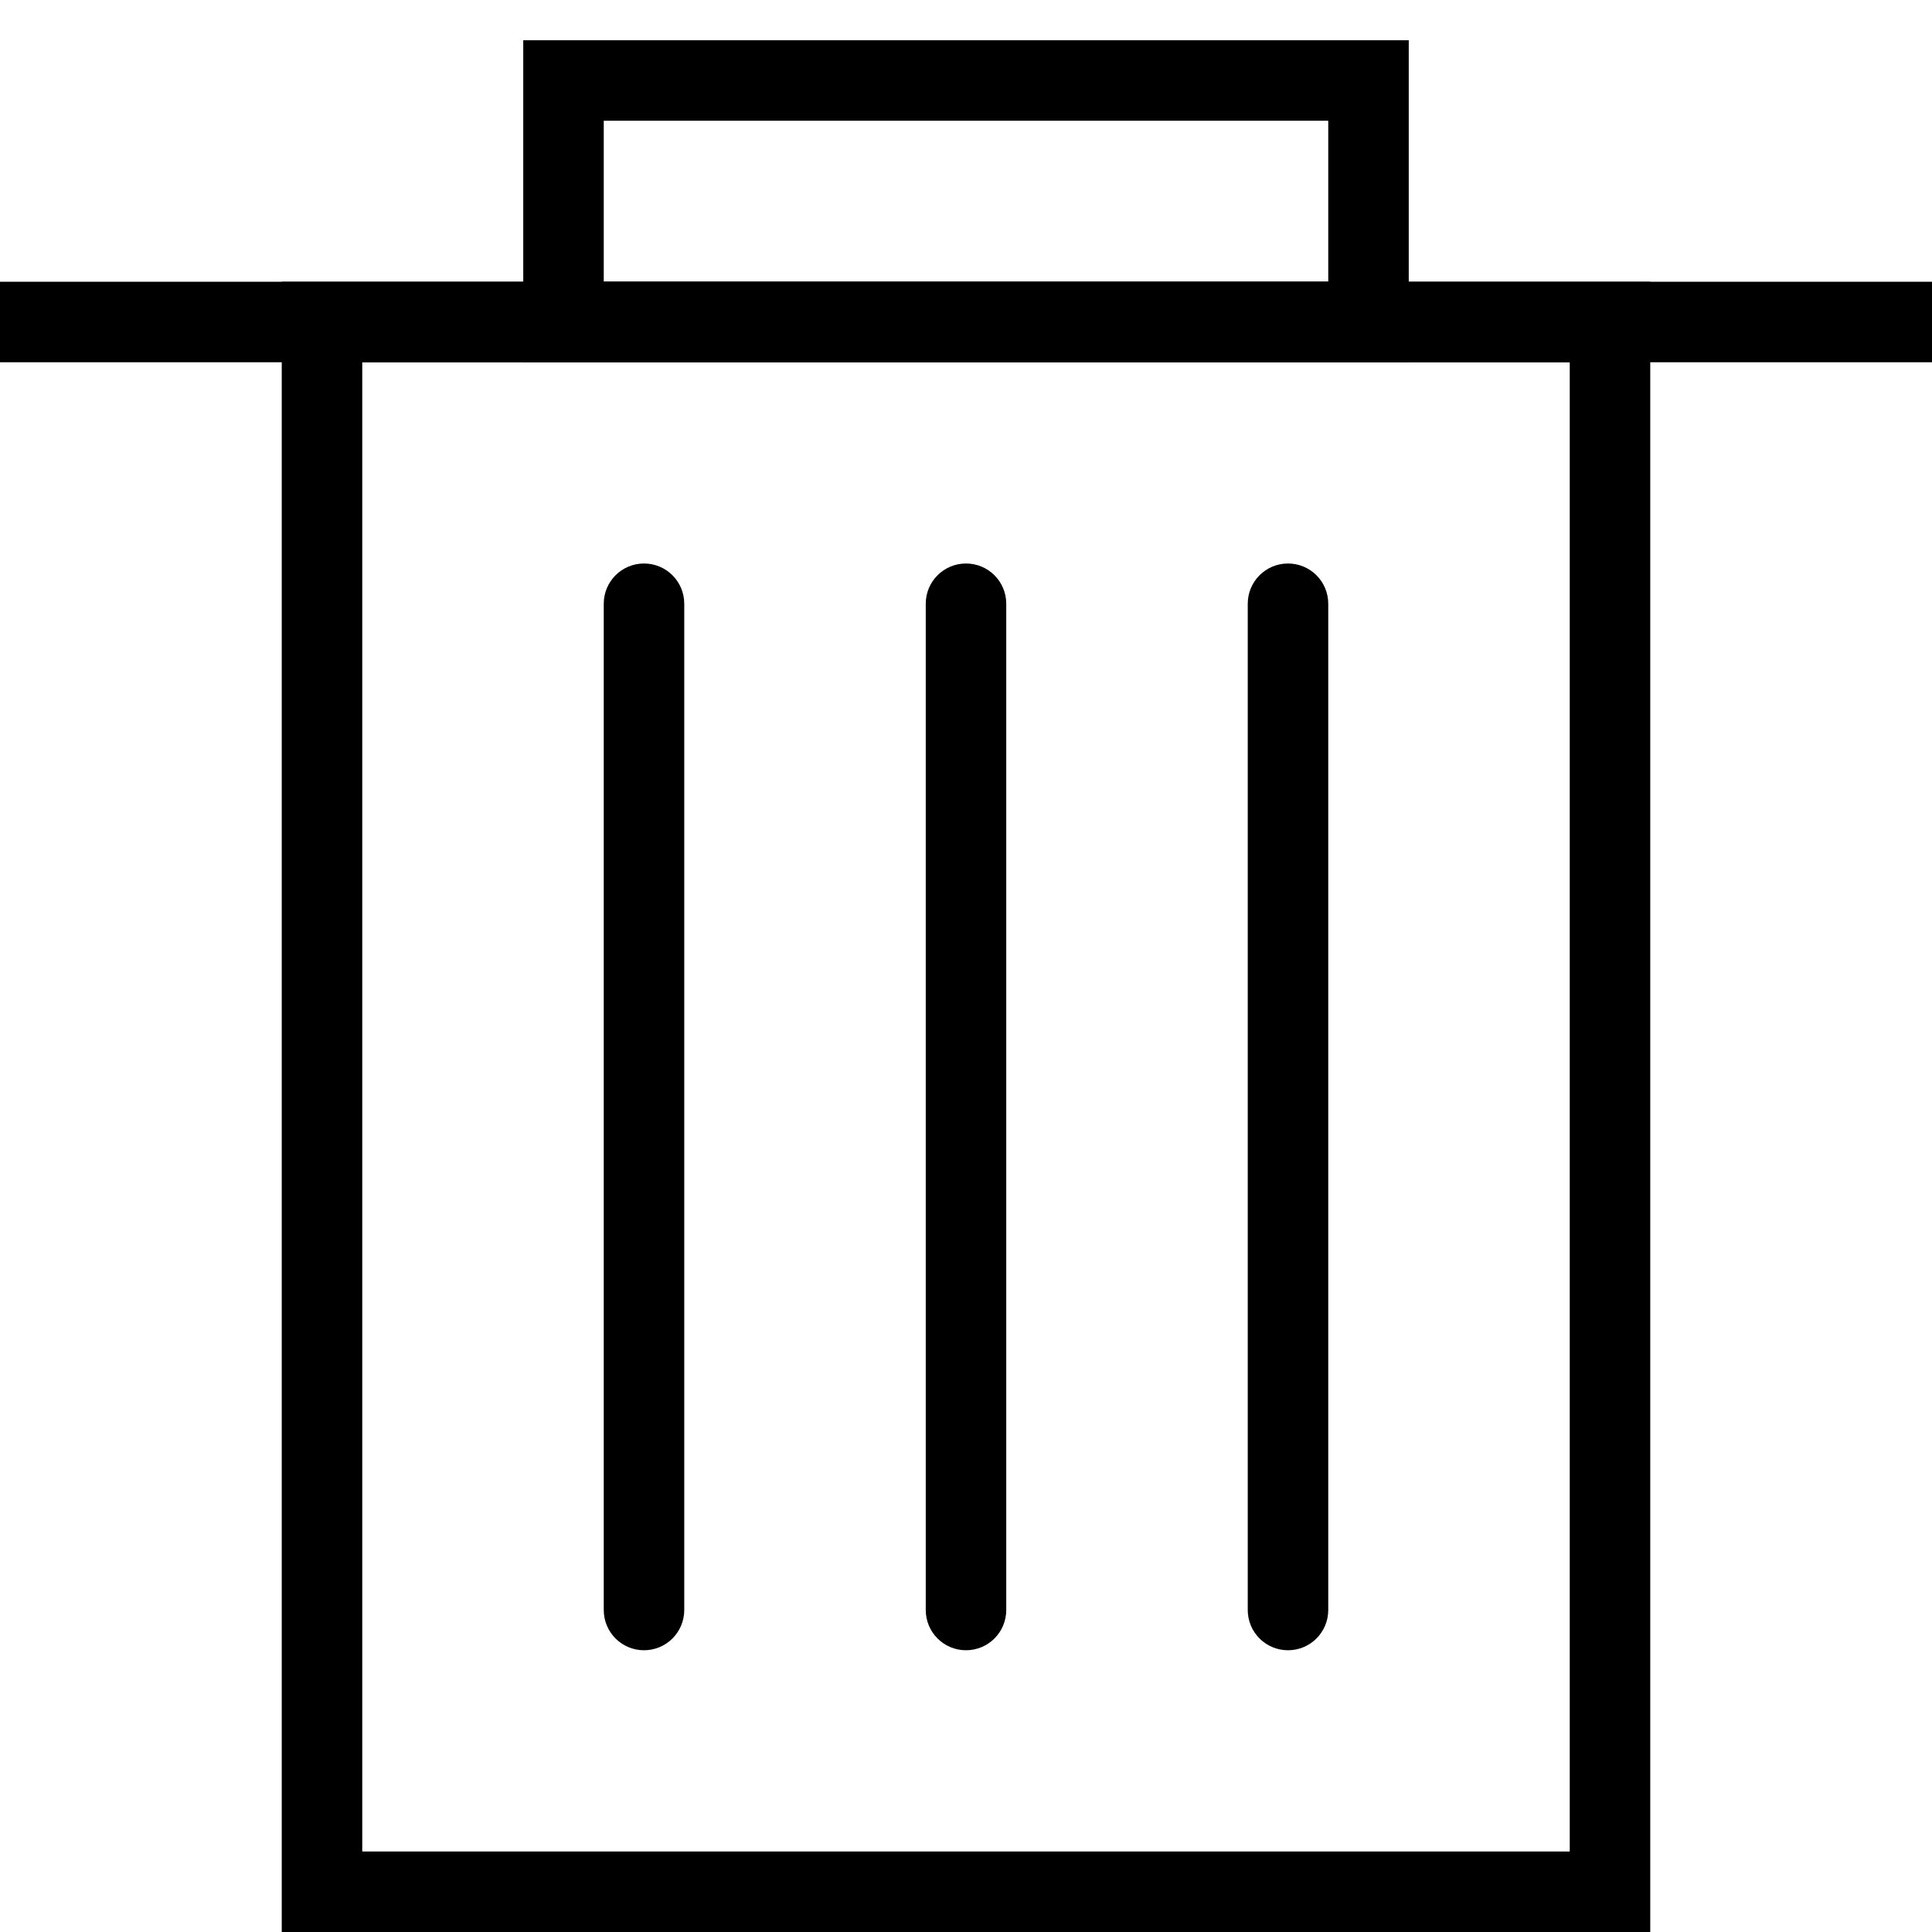
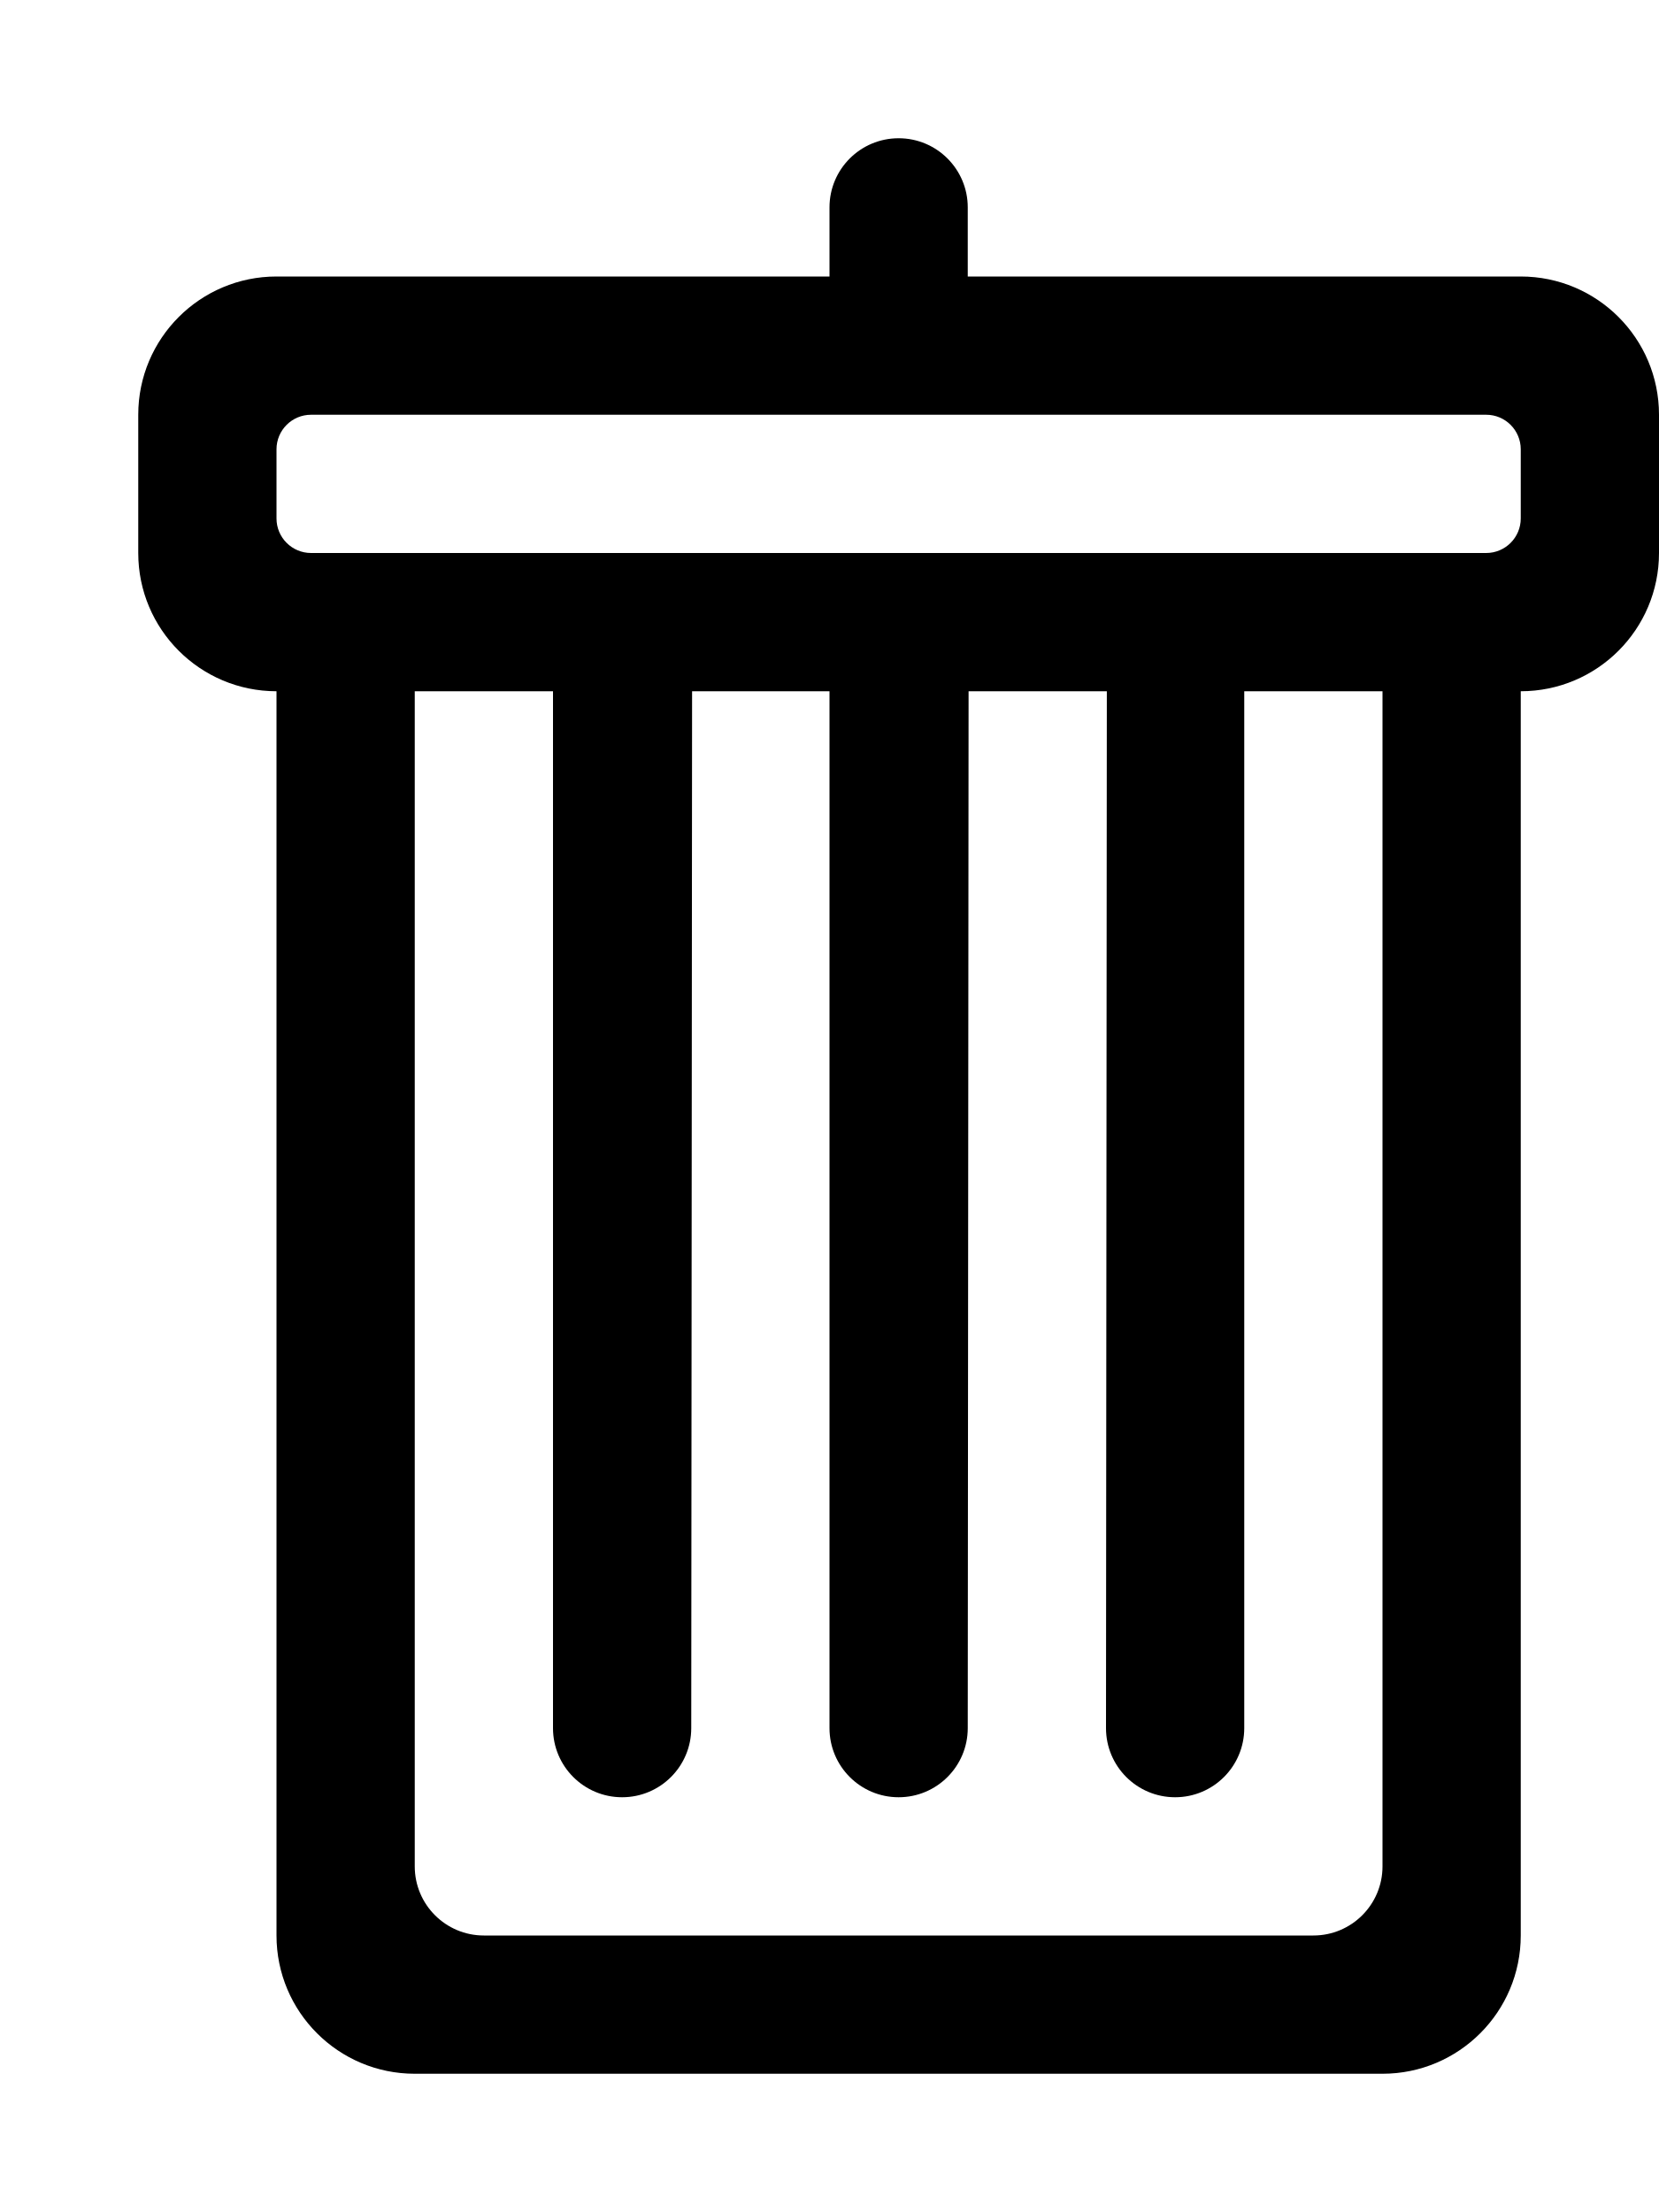
- <svg xmlns="http://www.w3.org/2000/svg" enable-background="new 0 0 48 48" height="48px" version="1.1" viewBox="0 0 48 48" width="48px" xml:space="preserve">
-   <g id="Expanded">
-     <g>
-       <g>
-         <path d="M41,48H7V7h34V48z M9,46h30V9H9V46z" />
-       </g>
-       <g>
-         <path d="M35,9H13V1h22V9z M15,7h18V3H15V7z" />
-       </g>
-       <g>
-         <path d="M16,41c-0.553,0-1-0.447-1-1V15c0-0.553,0.447-1,1-1s1,0.447,1,1v25C17,40.553,16.553,41,16,41z" />
-       </g>
-       <g>
-         <path d="M24,41c-0.553,0-1-0.447-1-1V15c0-0.553,0.447-1,1-1s1,0.447,1,1v25C25,40.553,24.553,41,24,41z" />
-       </g>
-       <g>
-         <path d="M32,41c-0.553,0-1-0.447-1-1V15c0-0.553,0.447-1,1-1s1,0.447,1,1v25C33,40.553,32.553,41,32,41z" />
-       </g>
-       <g>
-         <rect height="2" width="48" y="7" />
-       </g>
-     </g>
-   </g>
+ <svg xmlns="http://www.w3.org/2000/svg" height="1024" width="768">
+   <path d="M704 128H448c0 0 0-24.057 0-32 0-17.673-14.327-32-32-32s-32 14.327-32 32c0 17.673 0 32 0 32H128c-35.346 0-64 28.654-64 64v64c0 35.346 28.654 64 64 64v576c0 35.346 28.654 64 64 64h448c35.346 0 64-28.654 64-64V320c35.346 0 64-28.654 64-64v-64C768 156.654 739.346 128 704 128zM640 864c0 17.673-14.327 32-32 32H224c-17.673 0-32-14.327-32-32V320h64v480c0 17.673 14.327 32 32 32s32-14.327 32-32l0.387-480H384v480c0 17.673 14.327 32 32 32s32-14.327 32-32l0.387-480h64L512 800c0 17.673 14.327 32 32 32s32-14.327 32-32V320h64V864zM704 240c0 8.837-7.163 16-16 16H144c-8.837 0-16-7.163-16-16v-32c0-8.837 7.163-16 16-16h544c8.837 0 16 7.163 16 16V240z" />
</svg>
